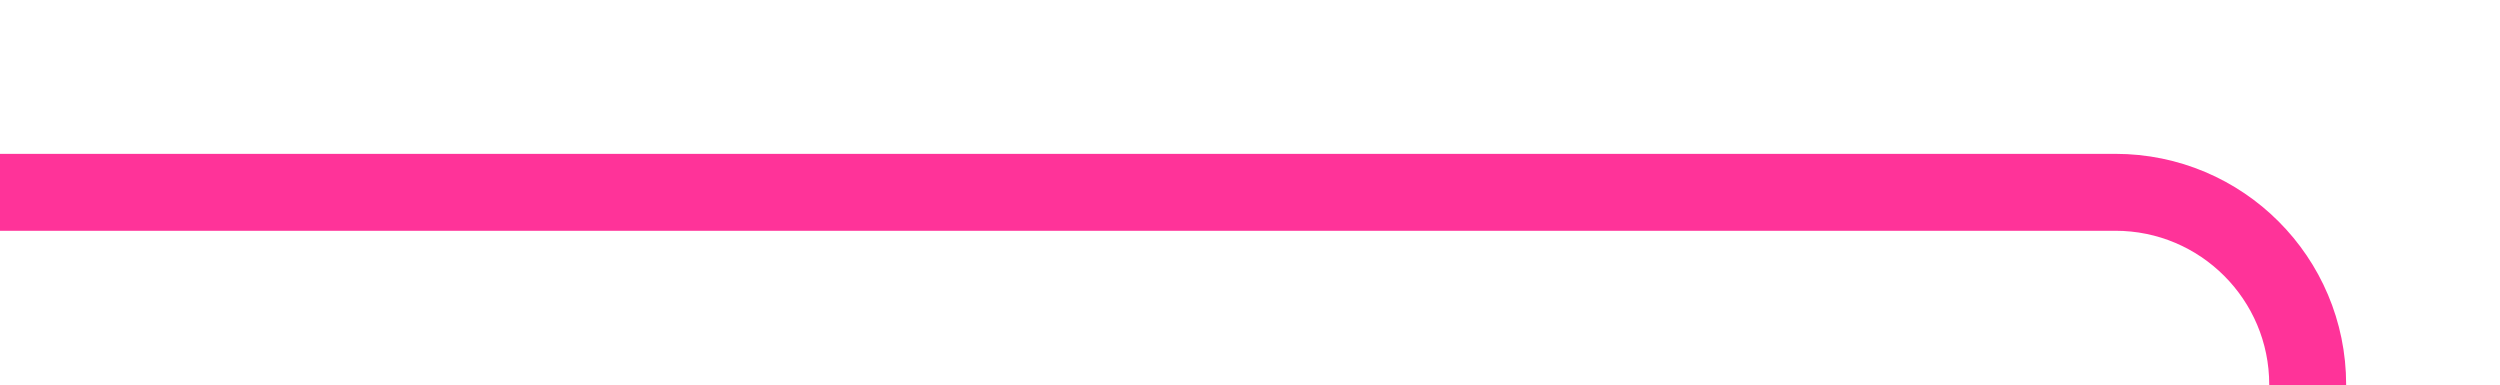
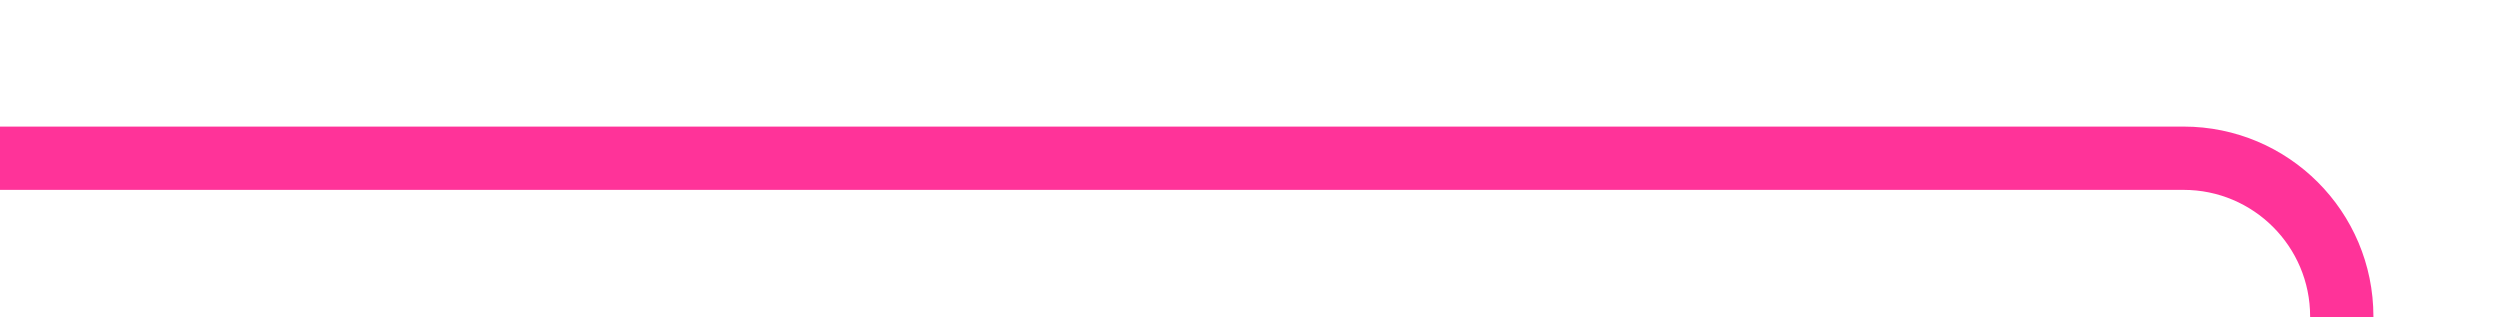
- <svg xmlns="http://www.w3.org/2000/svg" version="1.1" width="65px" height="10px" preserveAspectRatio="xMinYMid meet" viewBox="400 368  65 8">
-   <path d="M 400 372  L 455 372  A 5 5 0 0 1 460 377 L 460 488  A 5 5 0 0 0 465 493 L 514 493  " stroke-width="2" stroke="#ff3399" fill="none" />
-   <path d="M 513 500.6  L 520 493  L 513 485.4  L 513 500.6  Z " fill-rule="nonzero" fill="#ff3399" stroke="none" />
+ <svg xmlns="http://www.w3.org/2000/svg" version="1.1" width="79px" height="10px" preserveAspectRatio="xMinYMid meet" viewBox="400 368  79 8">
+   <path d="M 400 372  L 469 372  A 5 5 0 0 1 474 377 L 474 488  A 5 5 0 0 0 479 493 L 542 493  " stroke-width="2" stroke="#ff3399" fill="none" />
+   <path d="M 541 500.6  L 548 493  L 541 485.4  L 541 500.6  Z " fill-rule="nonzero" fill="#ff3399" stroke="none" />
</svg>
